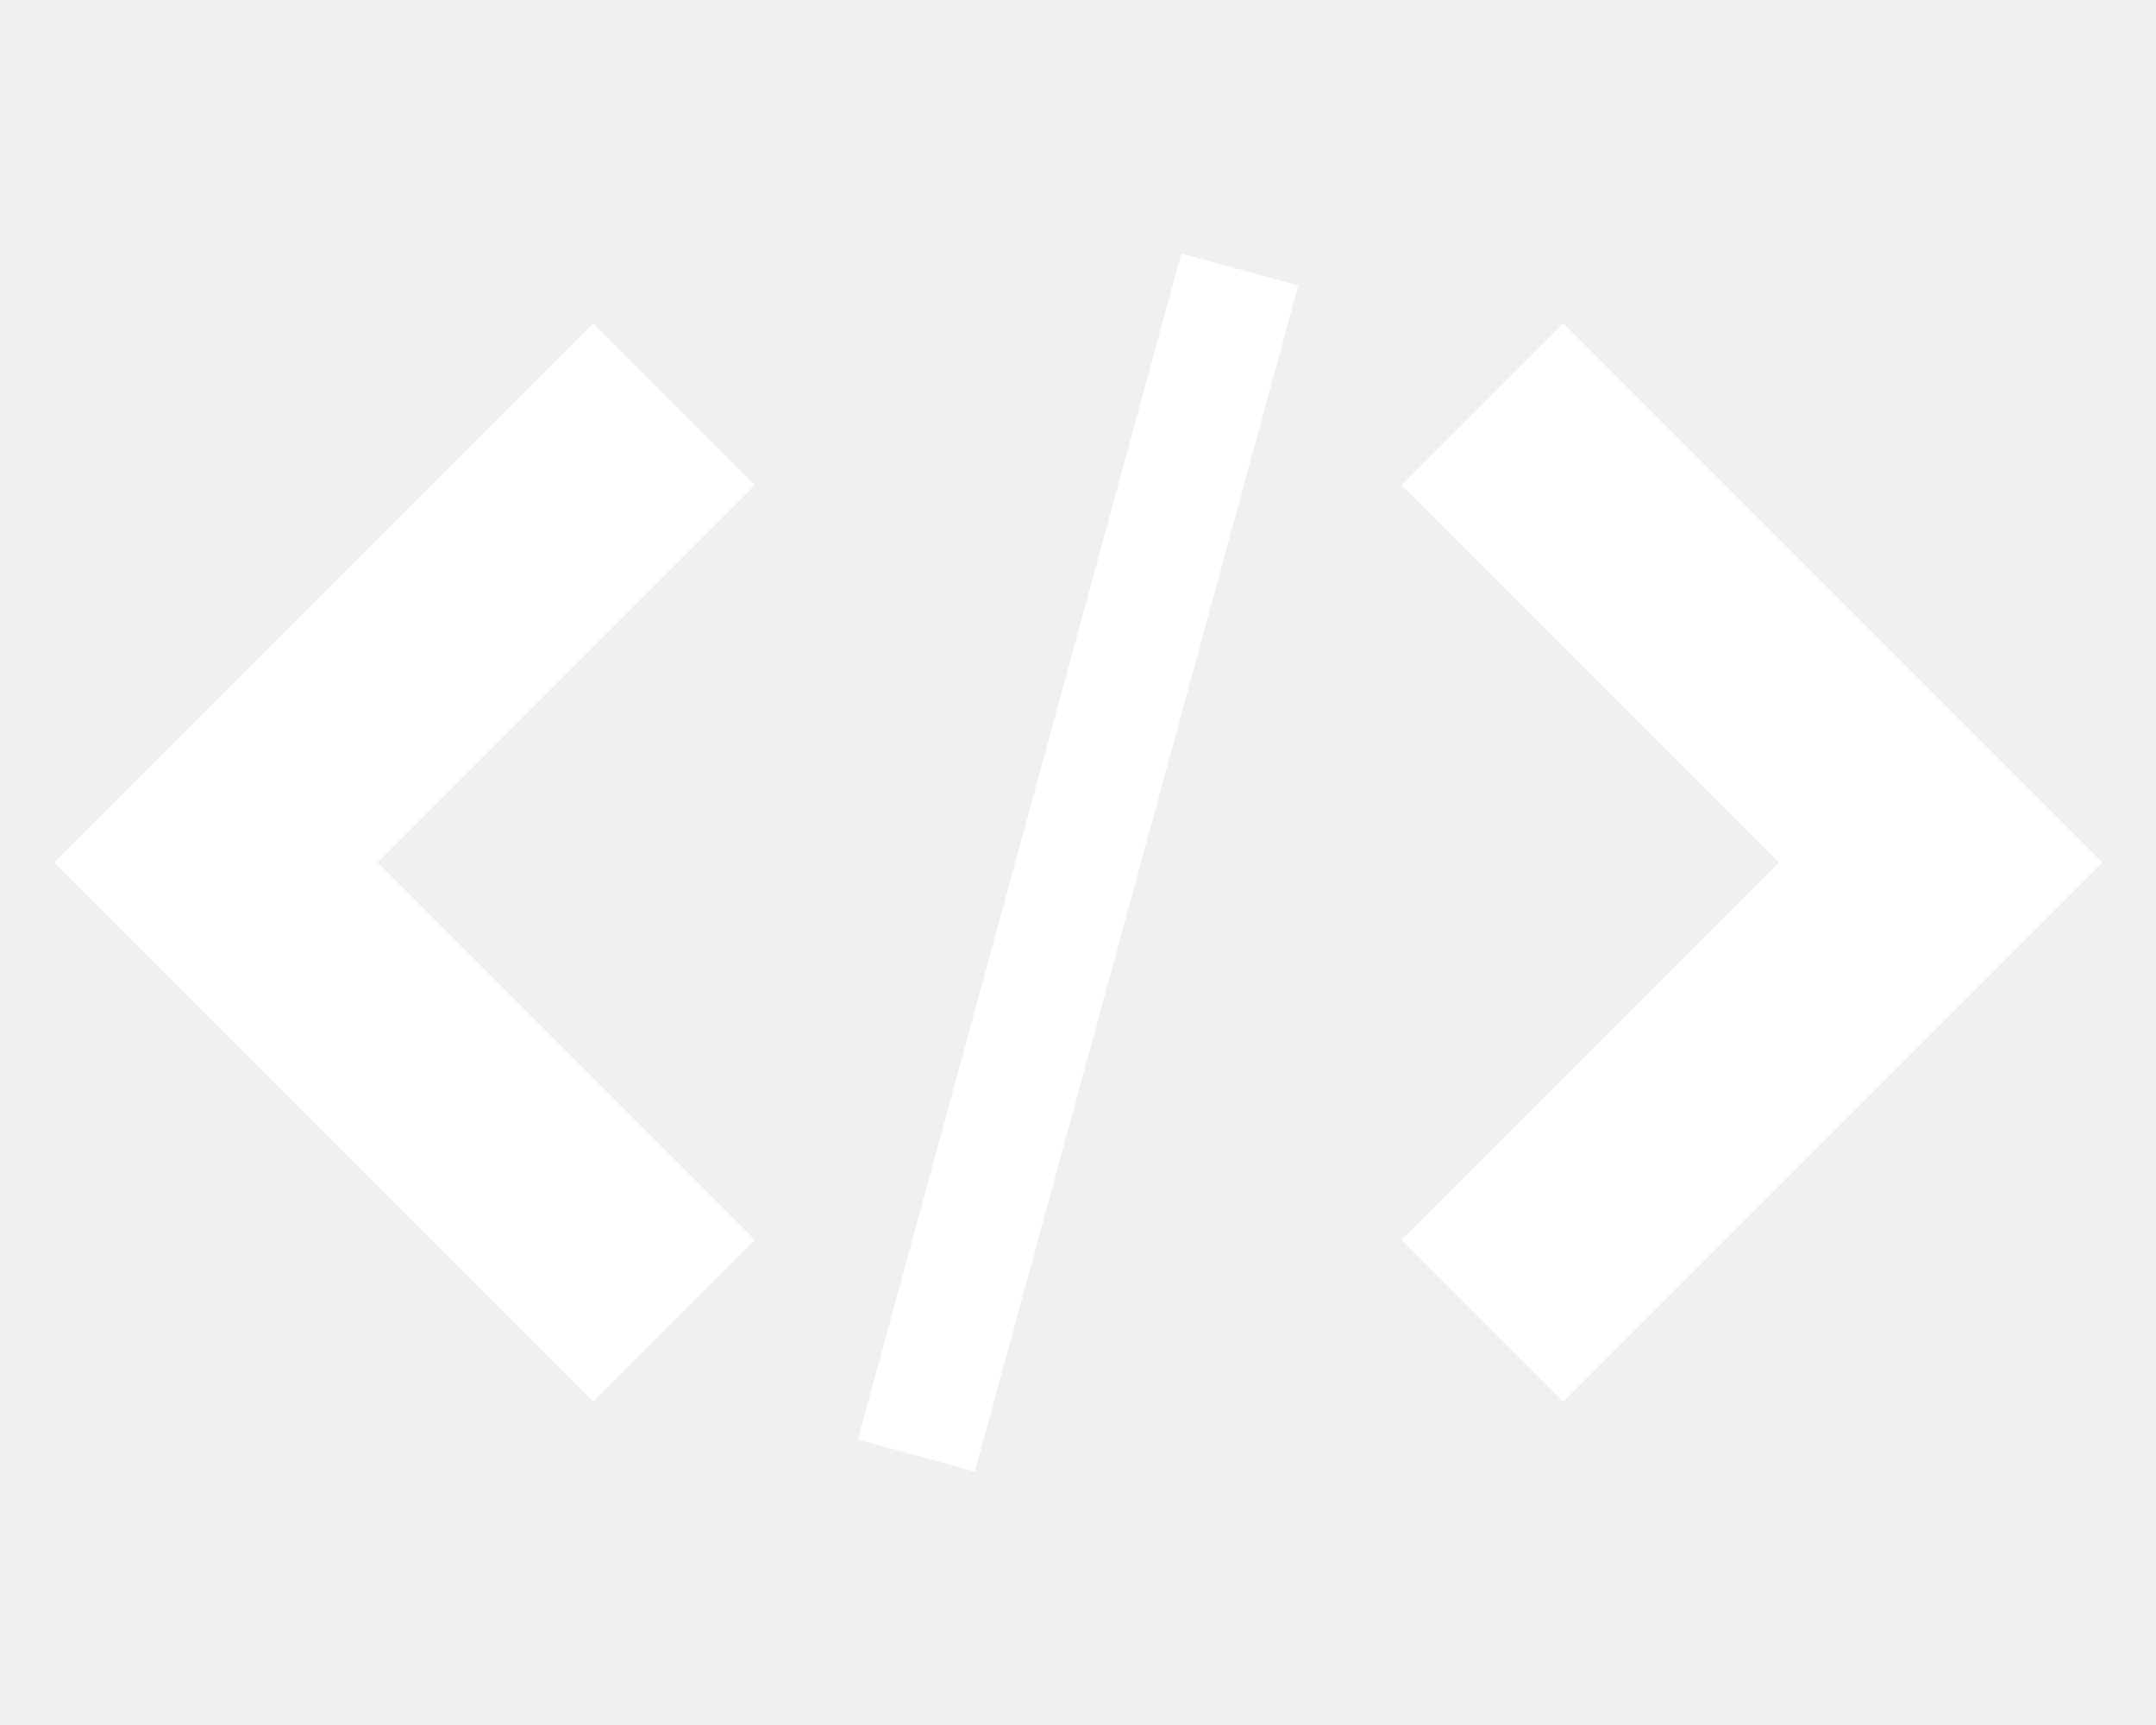
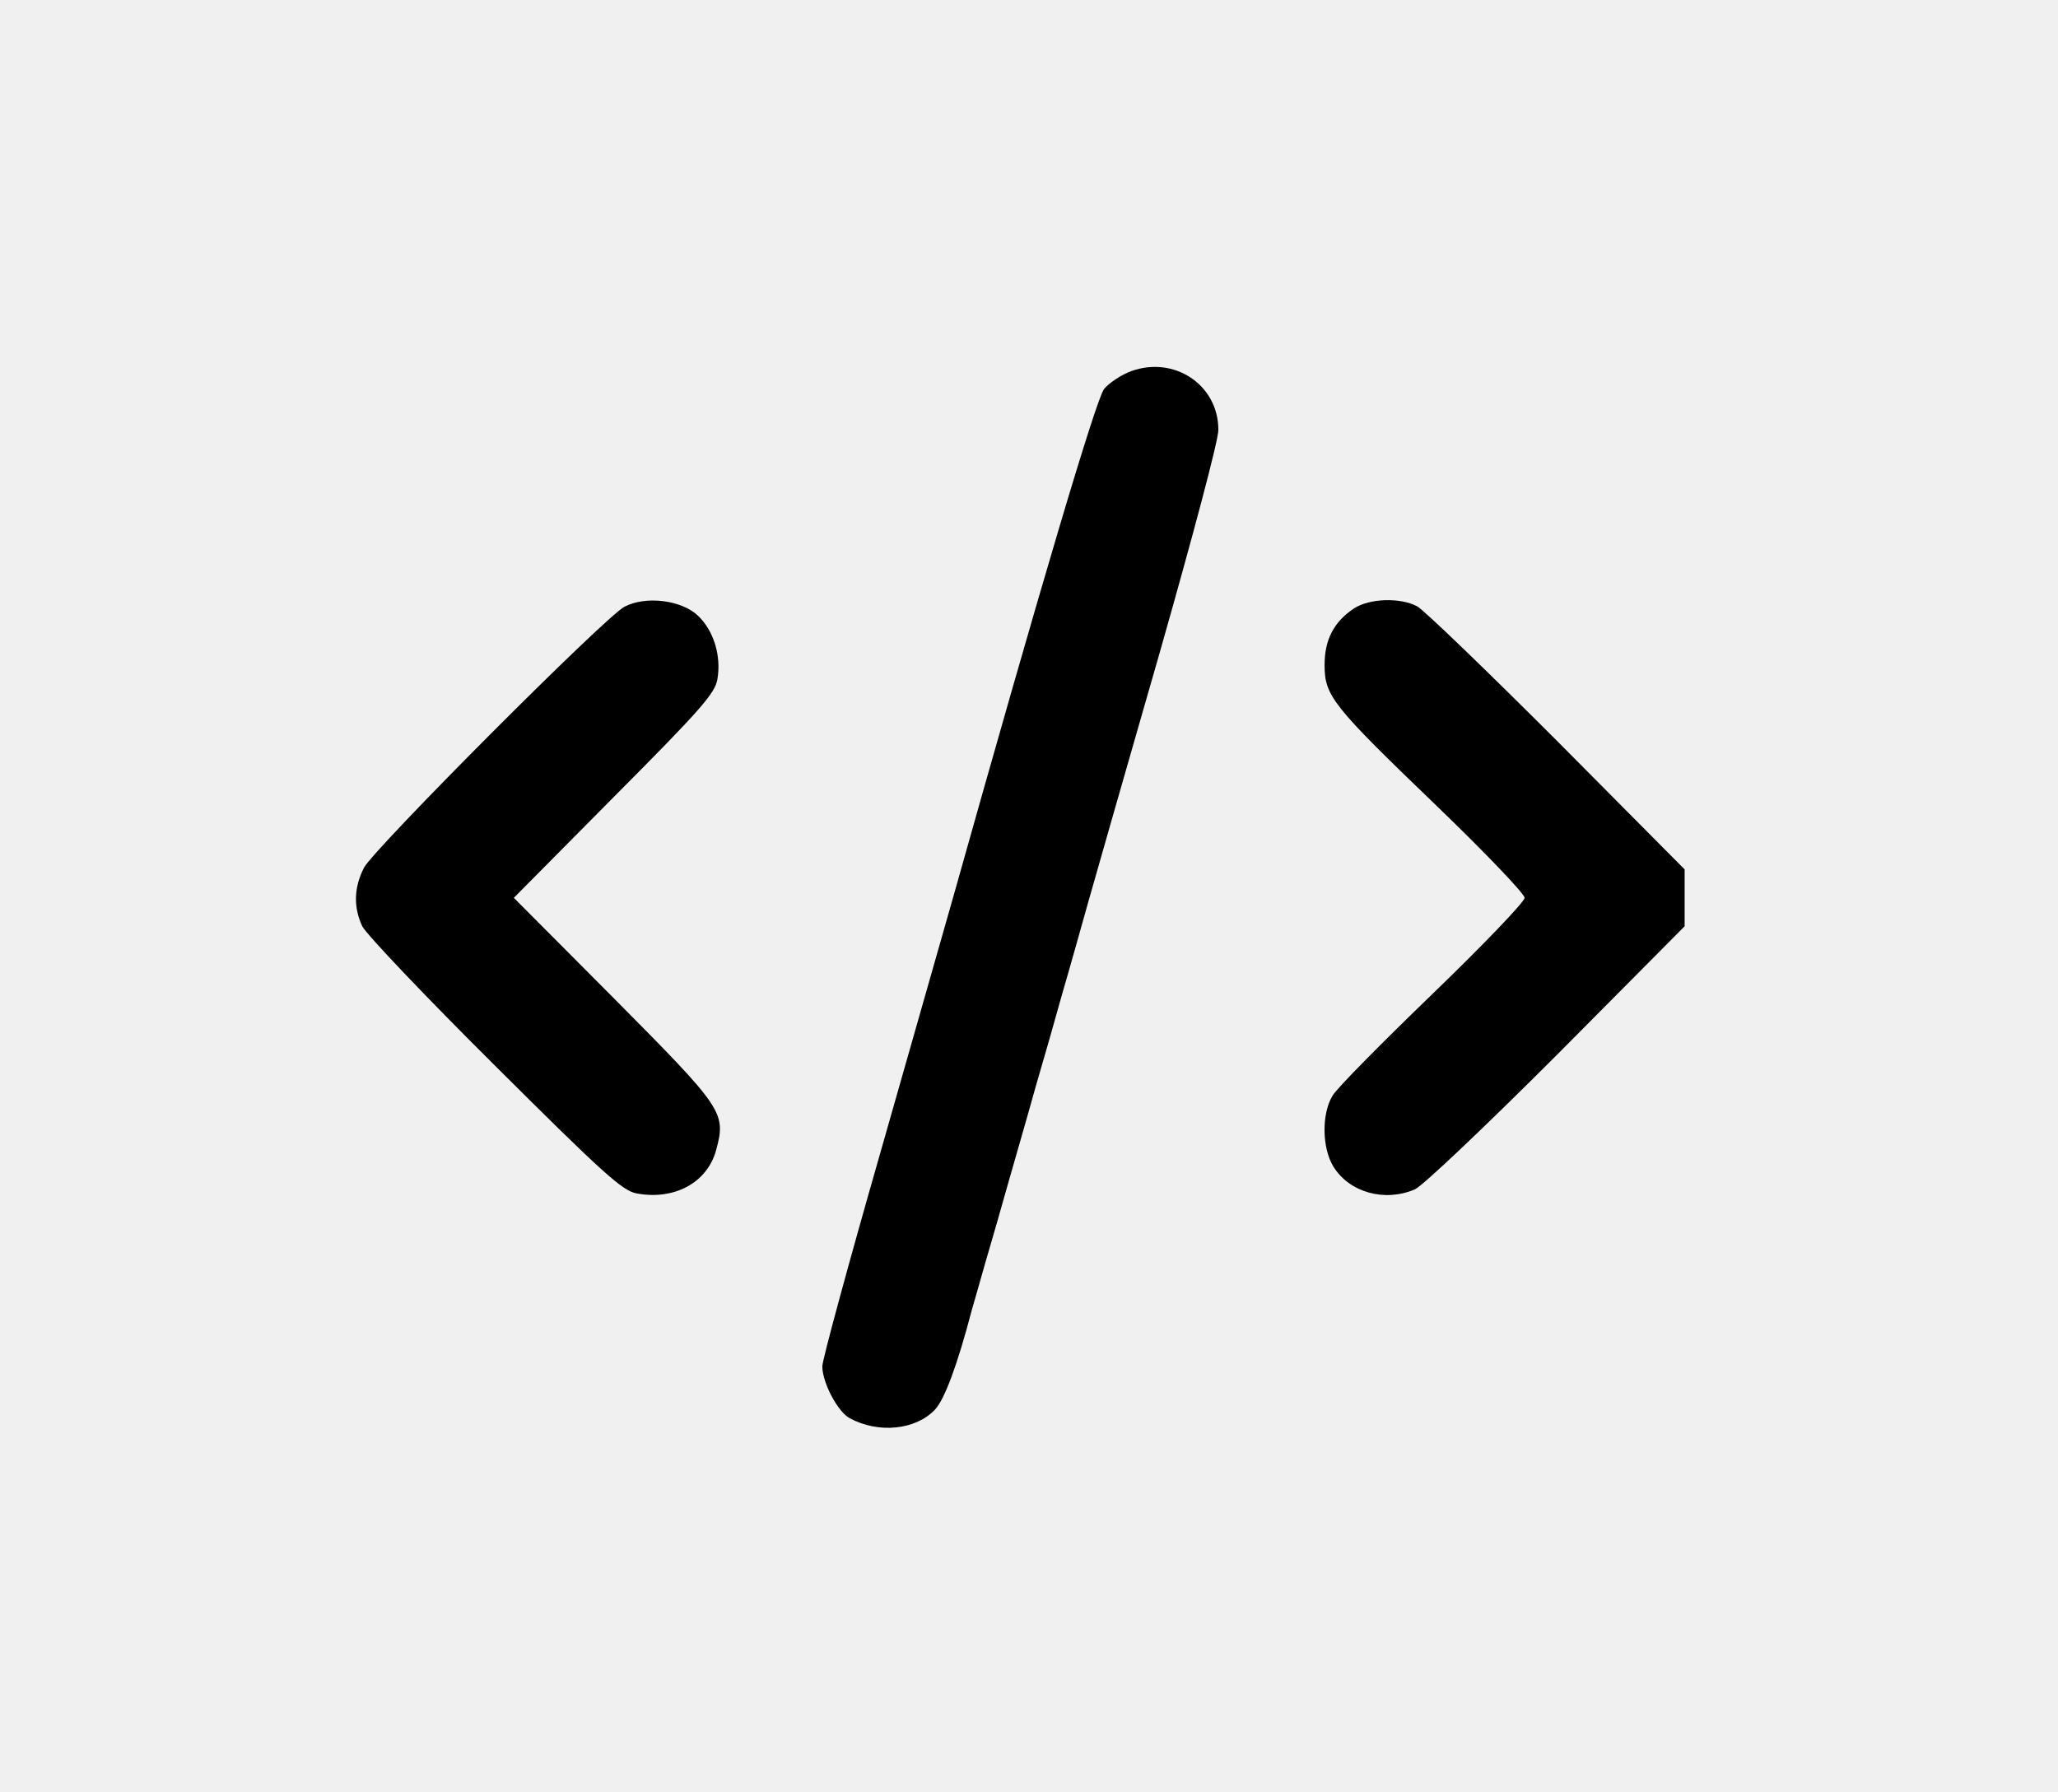
- <svg xmlns="http://www.w3.org/2000/svg" version="1.1" width="40" height="32" viewBox="0 0 40 32">
-   <g fill="#fff">
-     <path d="M26 23l3 3 10-10-10-10-3 3 7 7z" />
-     <path d="M14 9l-3-3-10 10 10 10 3-3-7-7z" />
-     <path d="M21.916 4.704l2.171 0.592-6 22.001-2.171-0.592 6-22.001z" />
+ <svg xmlns="http://www.w3.org/2000/svg" version="1.0" width="463pt" height="403pt" viewBox="0 0 463 403" preserveAspectRatio="xMidYMid meet">
+   <g transform="translate(0,403) scale(0.1,-0.1)" fill="#000000" stroke="none">
+     <path d="M2545 3195 c-22 -8 -49 -26 -61 -40 -18 -23 -143 -444 -340 -1145 -18 -63 -91 -320 -163 -572 -72 -251 -131 -468 -131 -482 0 -37 35 -103 62 -117 65 -35 148 -26 191 19 22 23 51 101 84 227 3 11 17 58 30 105 14 47 38 131 54 188 16 56 43 149 59 207 17 58 44 152 60 210 17 58 43 151 59 208 16 56 88 309 161 562 72 253 132 477 131 498 0 101 -99 167 -196 132z" />
+     <path d="M1405 2665 c-44 -23 -563 -544 -586 -587 -23 -45 -24 -89 -4 -132 9 -18 143 -159 298 -313 243 -242 287 -282 319 -288 85 -16 159 24 179 97 23 85 17 93 -229 341 l-226 227 226 228 c193 194 227 232 232 264 9 52 -8 109 -44 143 -37 35 -117 45 -165 20z" />
+     <path d="M3046 2661 c-45 -30 -66 -70 -66 -127 0 -70 17 -91 253 -318 108 -104 197 -197 197 -206 0 -9 -93 -106 -207 -216 -113 -109 -215 -212 -225 -229 -25 -41 -24 -118 2 -160 36 -58 115 -80 183 -51 18 8 161 144 320 303 l287 289 0 64 0 64 -287 289 c-159 159 -300 295 -315 303 -38 20 -107 18 -142 -5z" />
  </g>
</svg>
